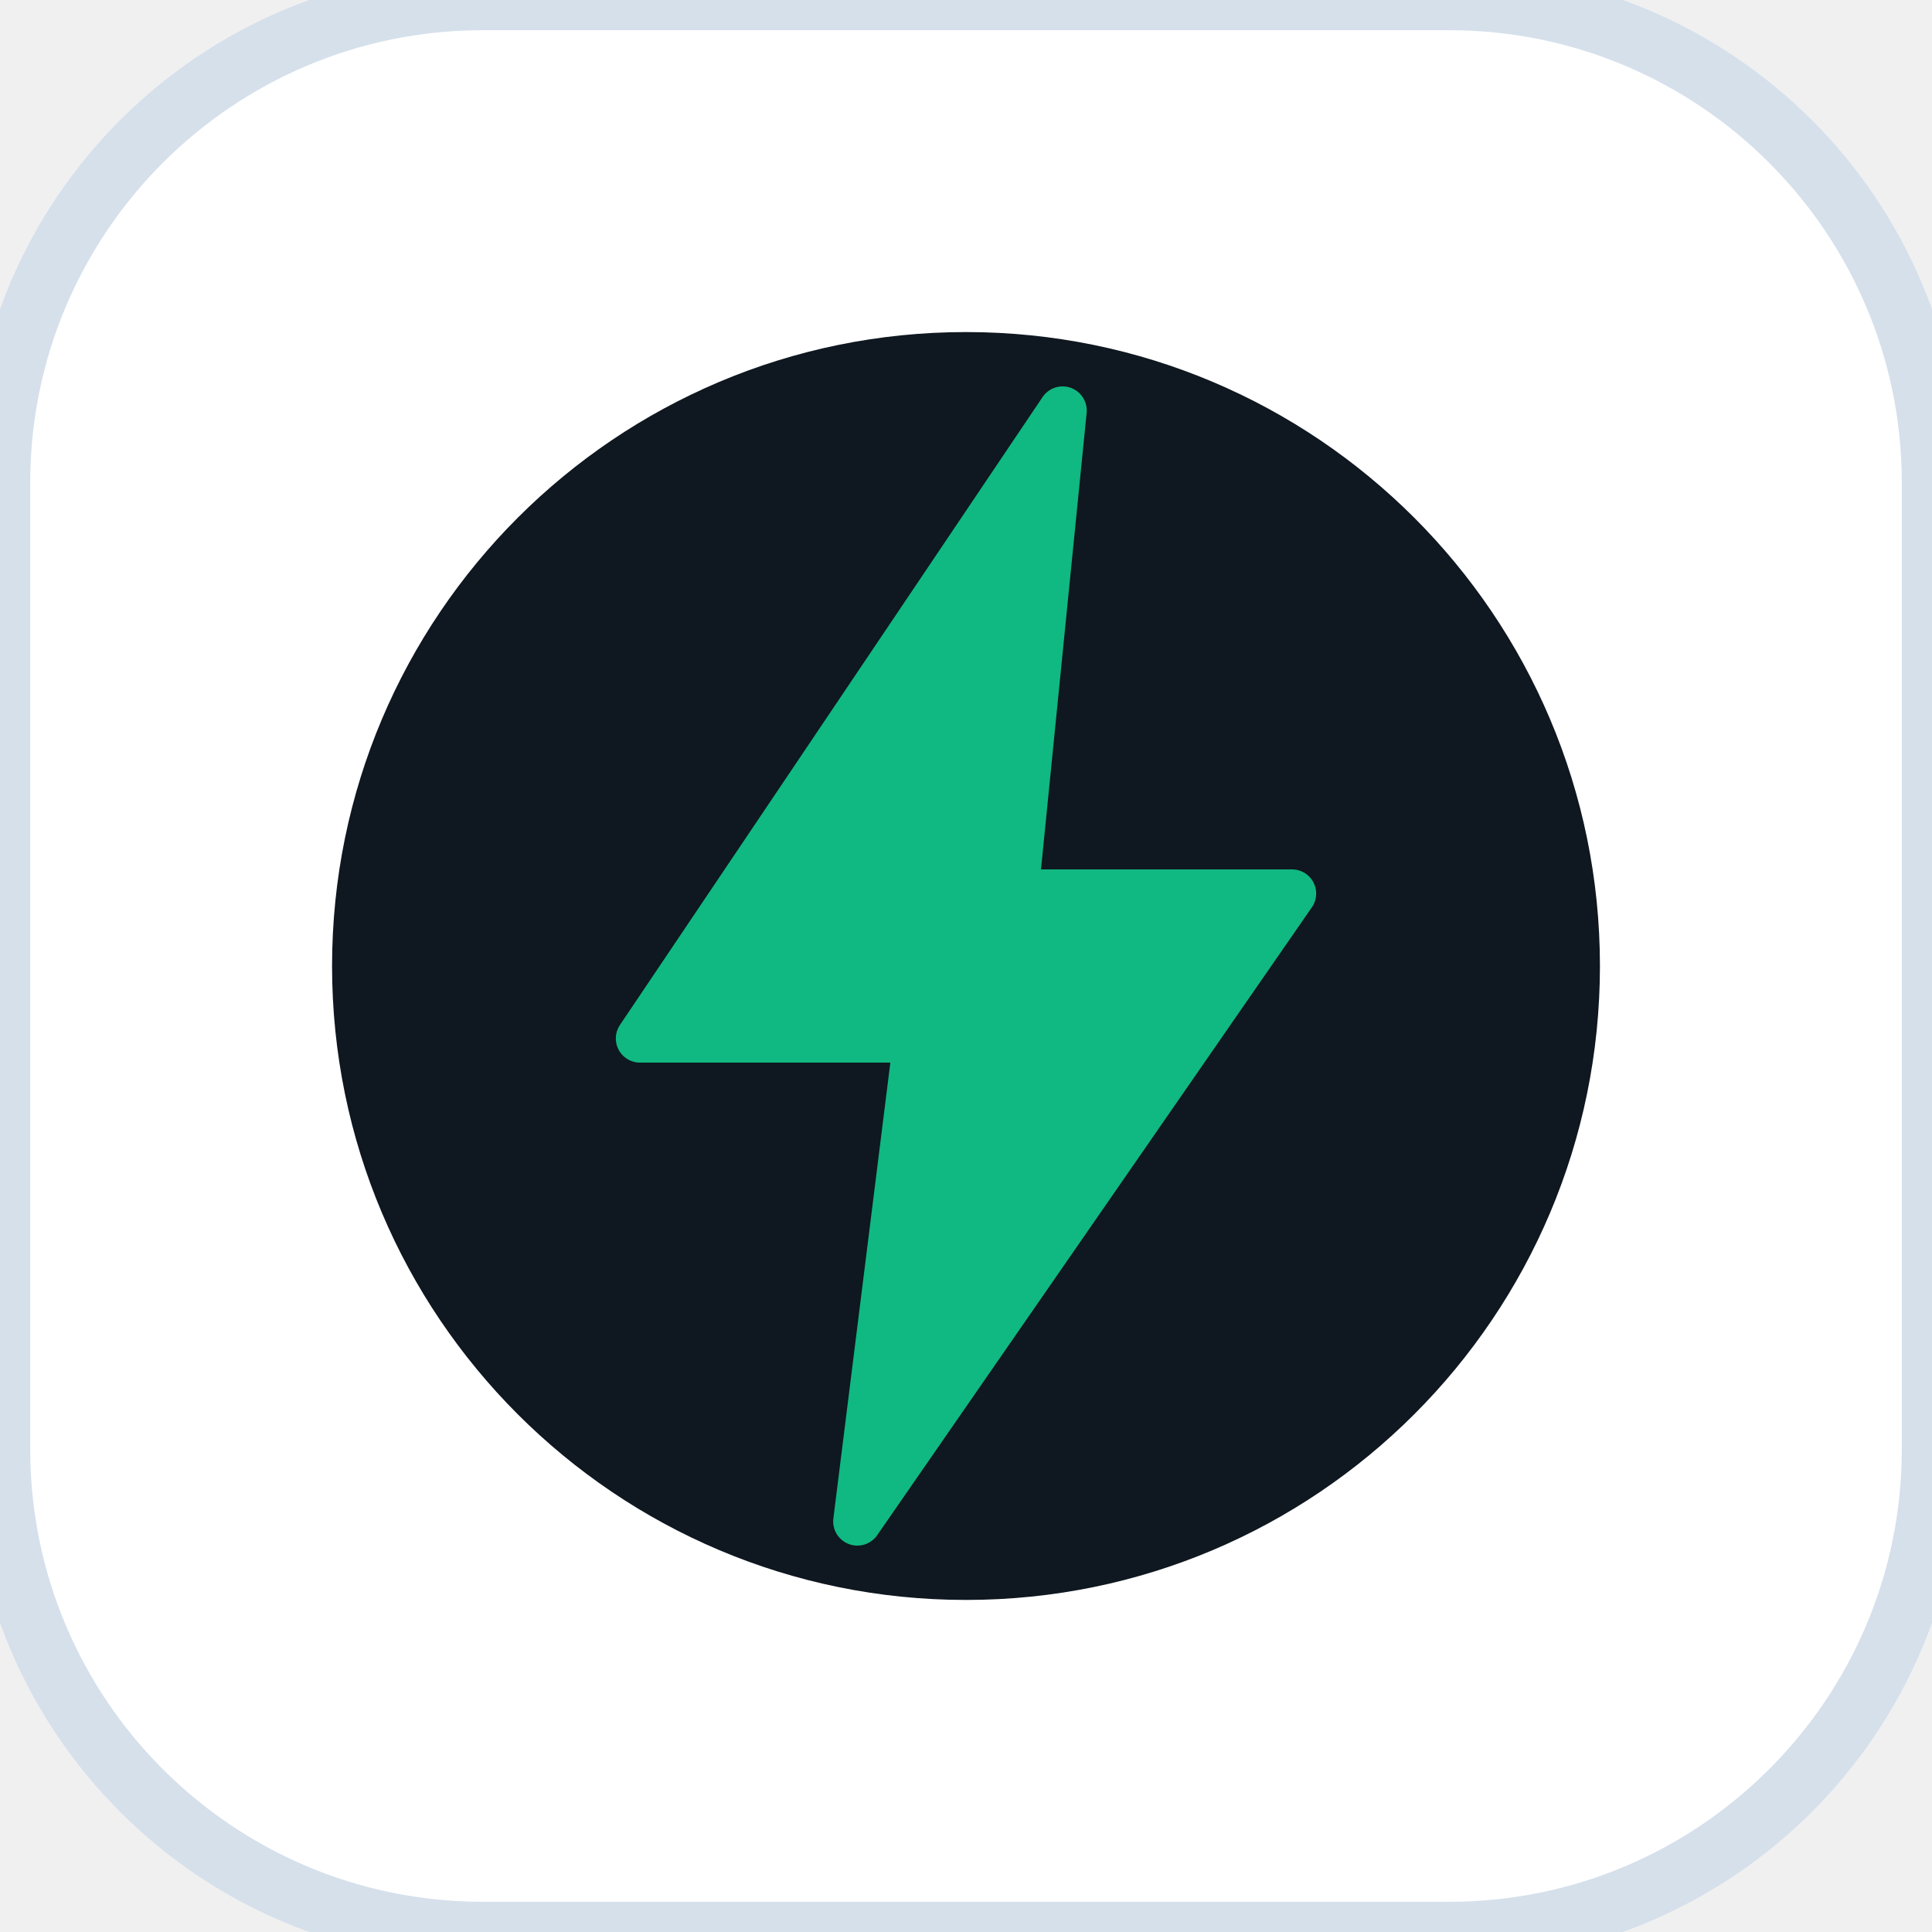
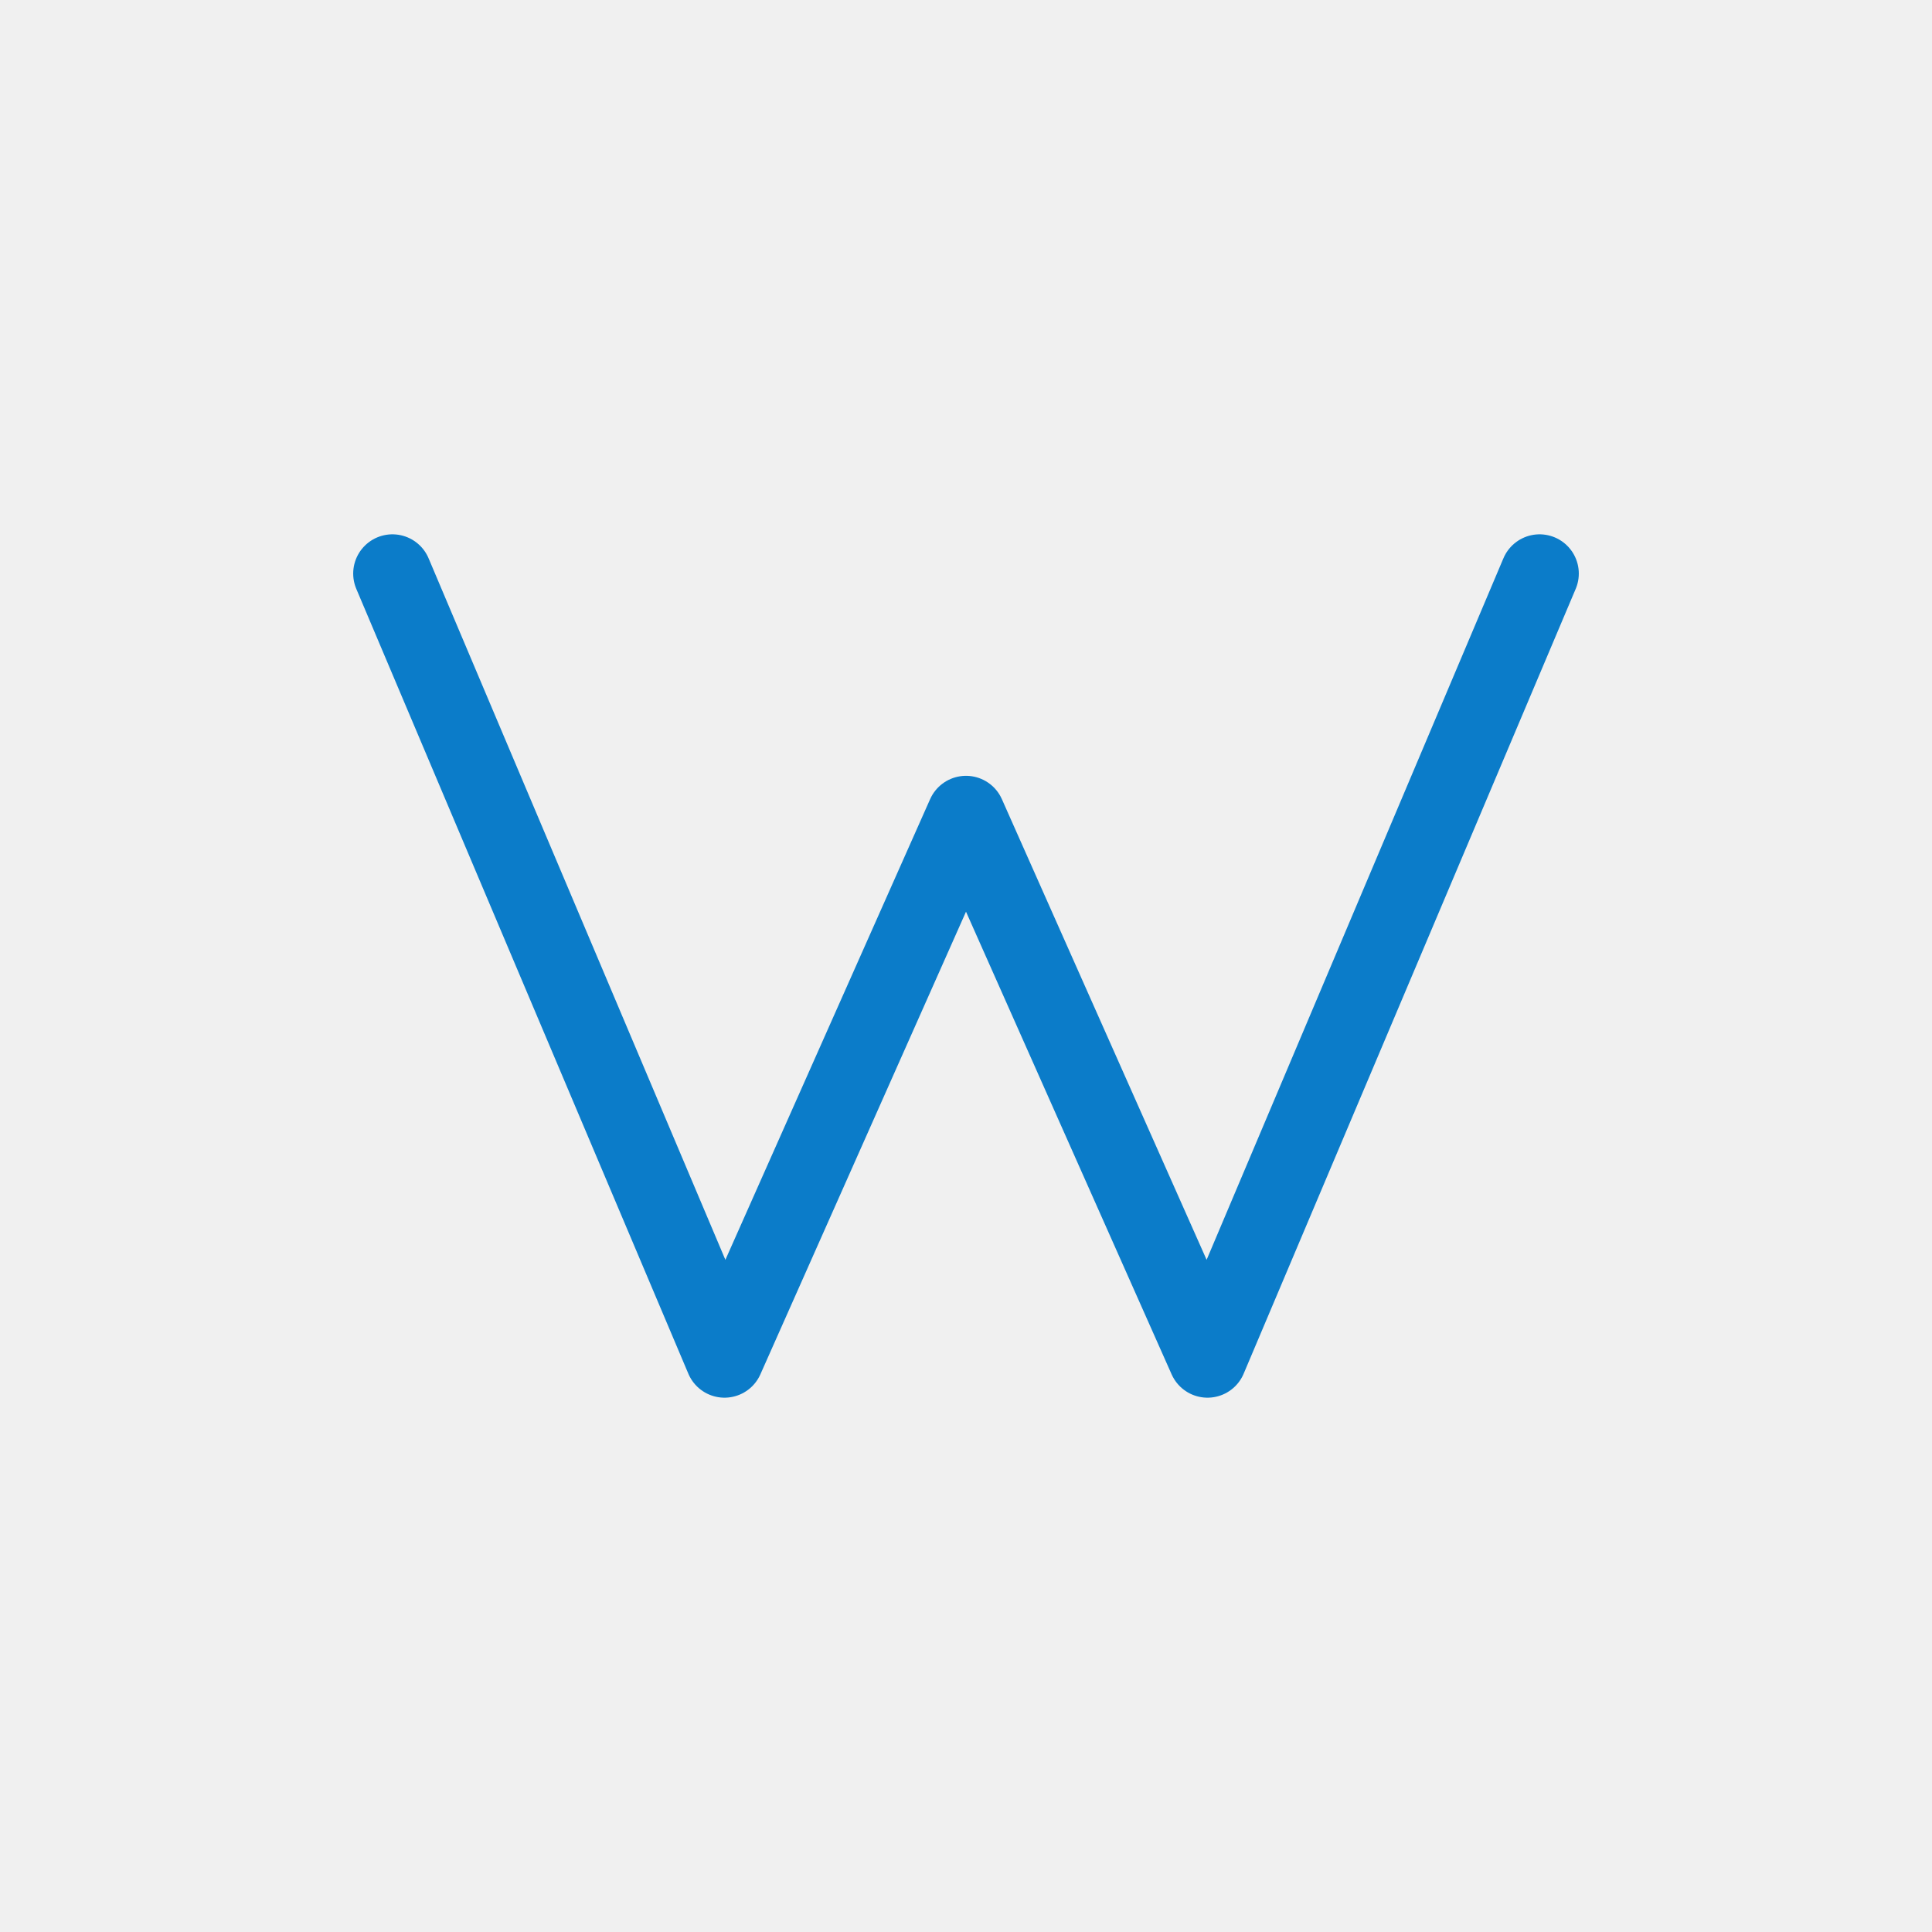
<svg xmlns="http://www.w3.org/2000/svg" viewBox="0 0 32 32" fill="none">
-   <rect width="32" height="32" rx="8" fill="#FFFFFF" stroke="#D5E0EB" stroke-width="1" />
-   <circle cx="16" cy="16" r="10.5" fill="#0F1720" />
-   <path d="M17.6 6.8L10.6 17.2H15.2L14.2 25.2L21.4 14.8H16.8Z" fill="#10B981" stroke="#10B981" stroke-width="0.8" stroke-linejoin="round" />
+   <path d="M6.5 9.5 12 22.5 16 13.5 20 22.5 25.5 9.5" stroke="#0B7CC9" stroke-width="1.3" stroke-linecap="round" stroke-linejoin="round" />
</svg>
